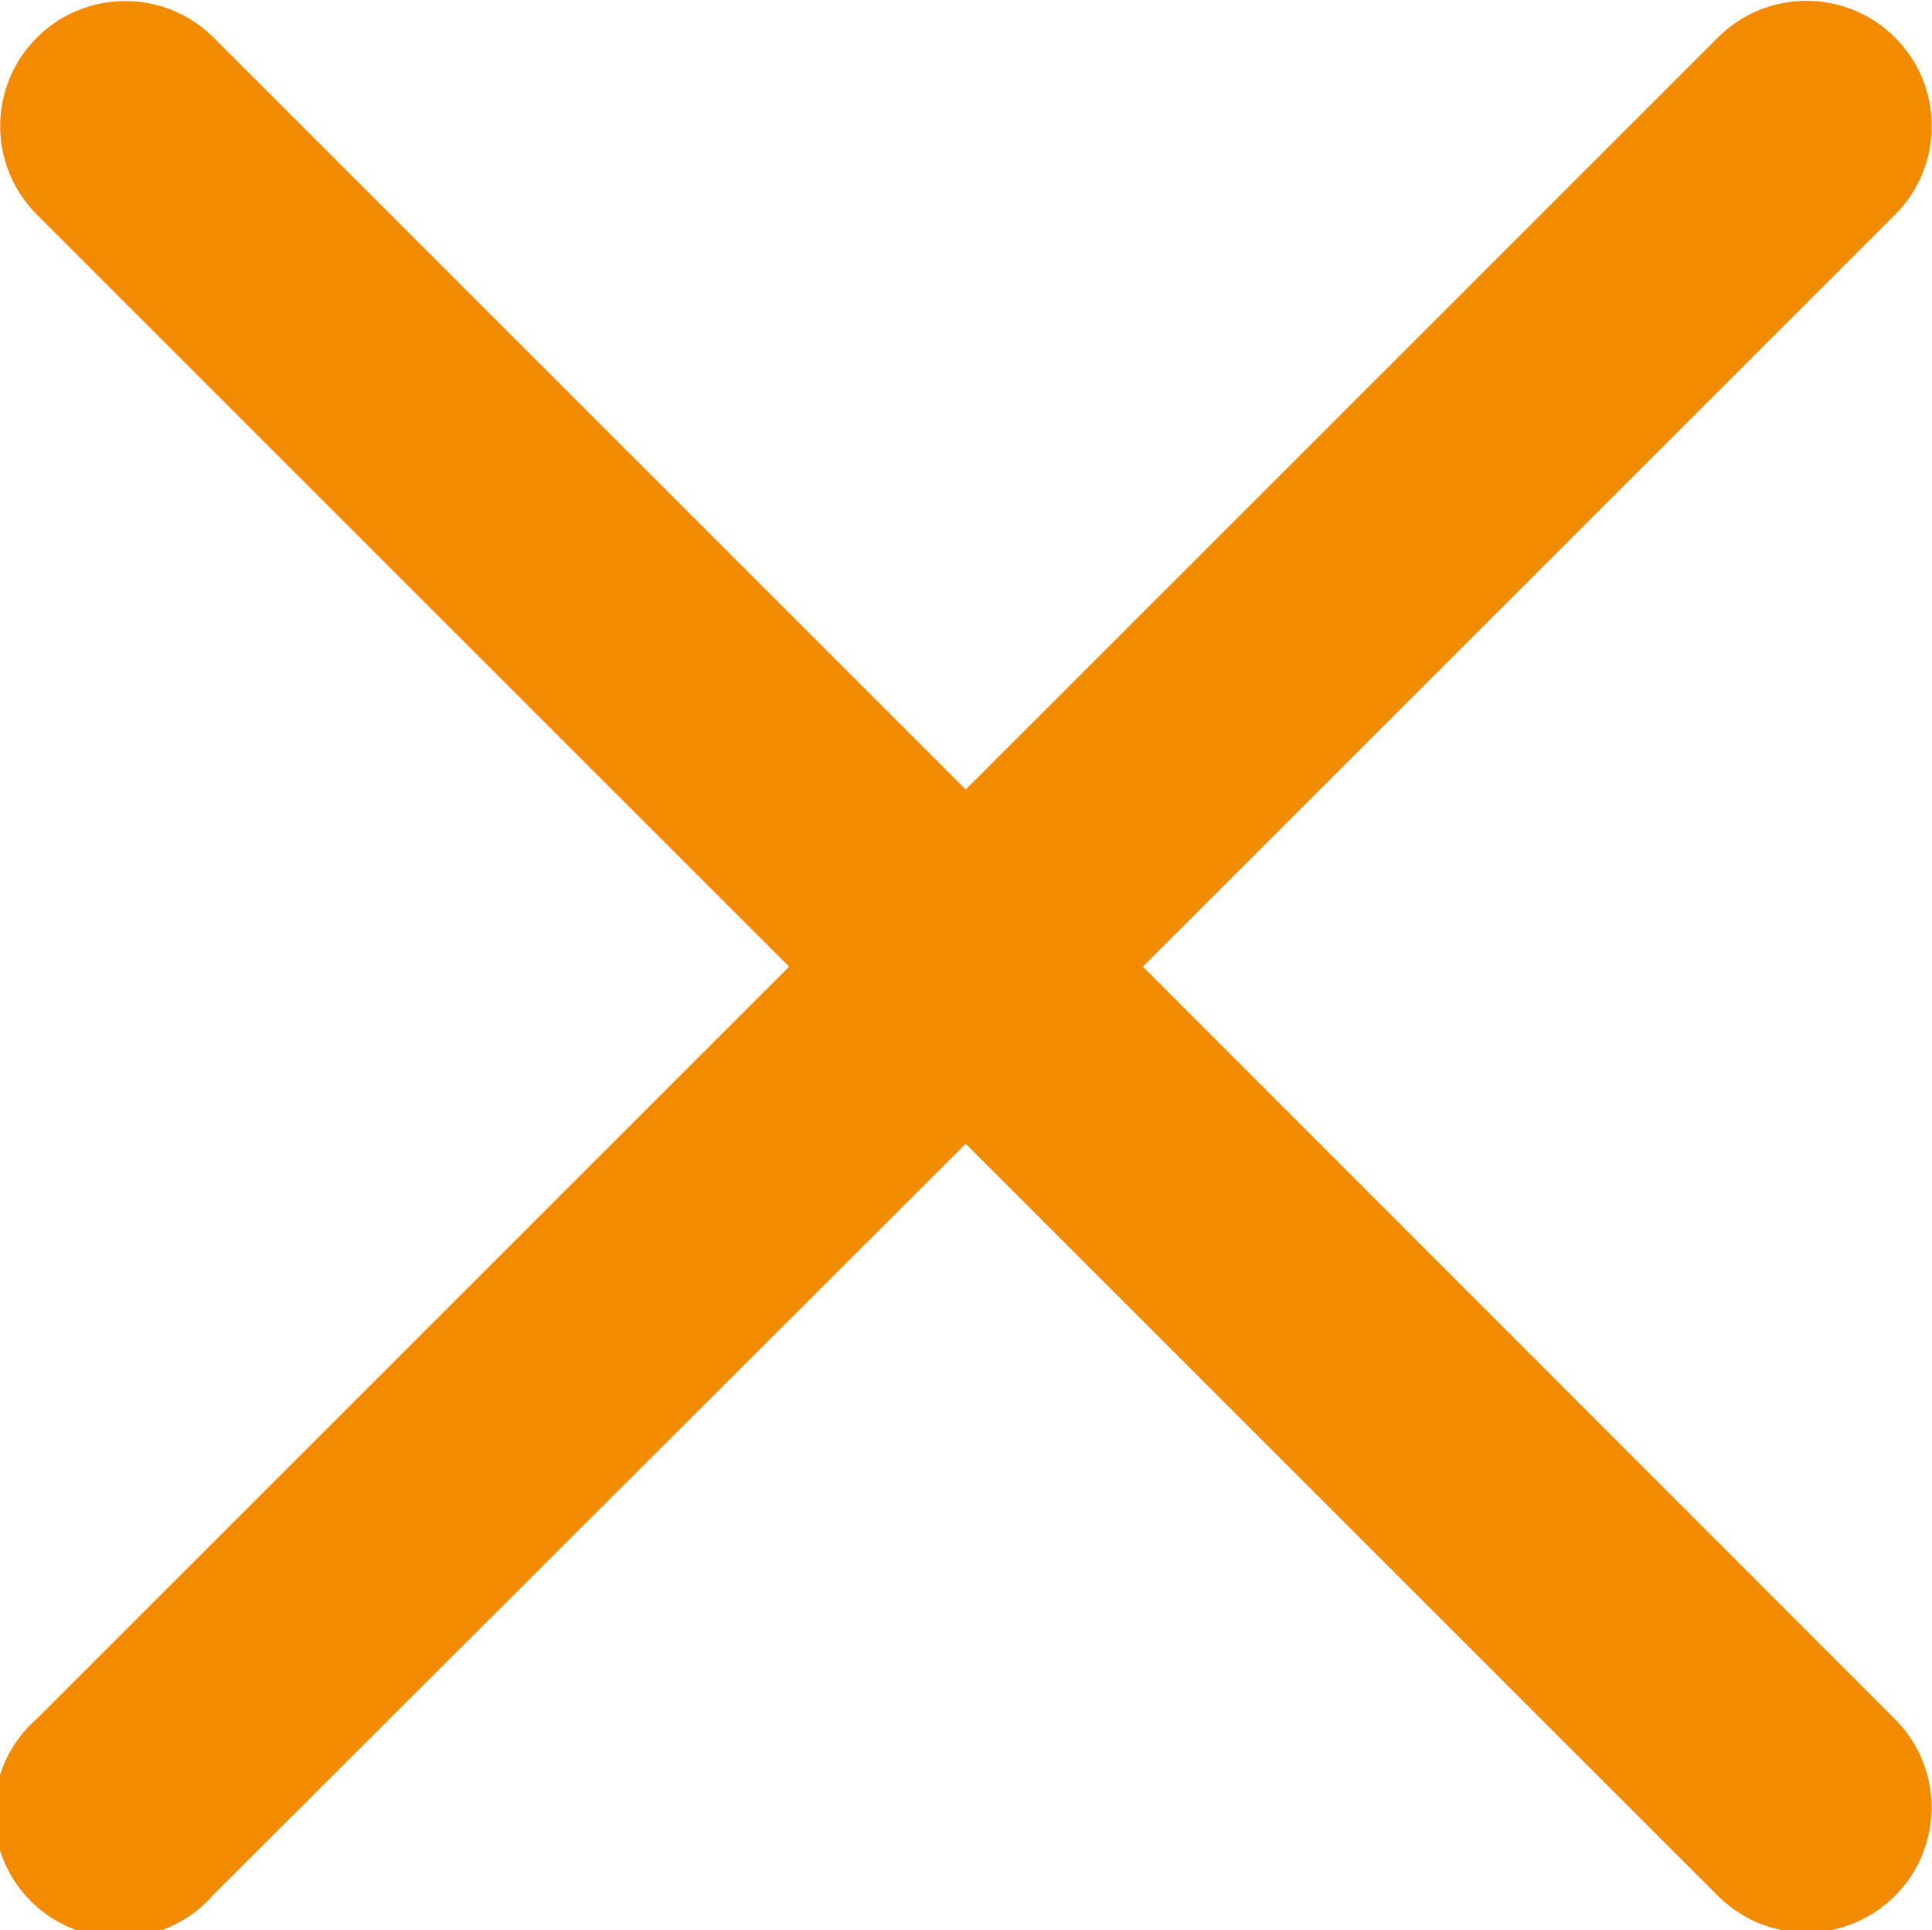
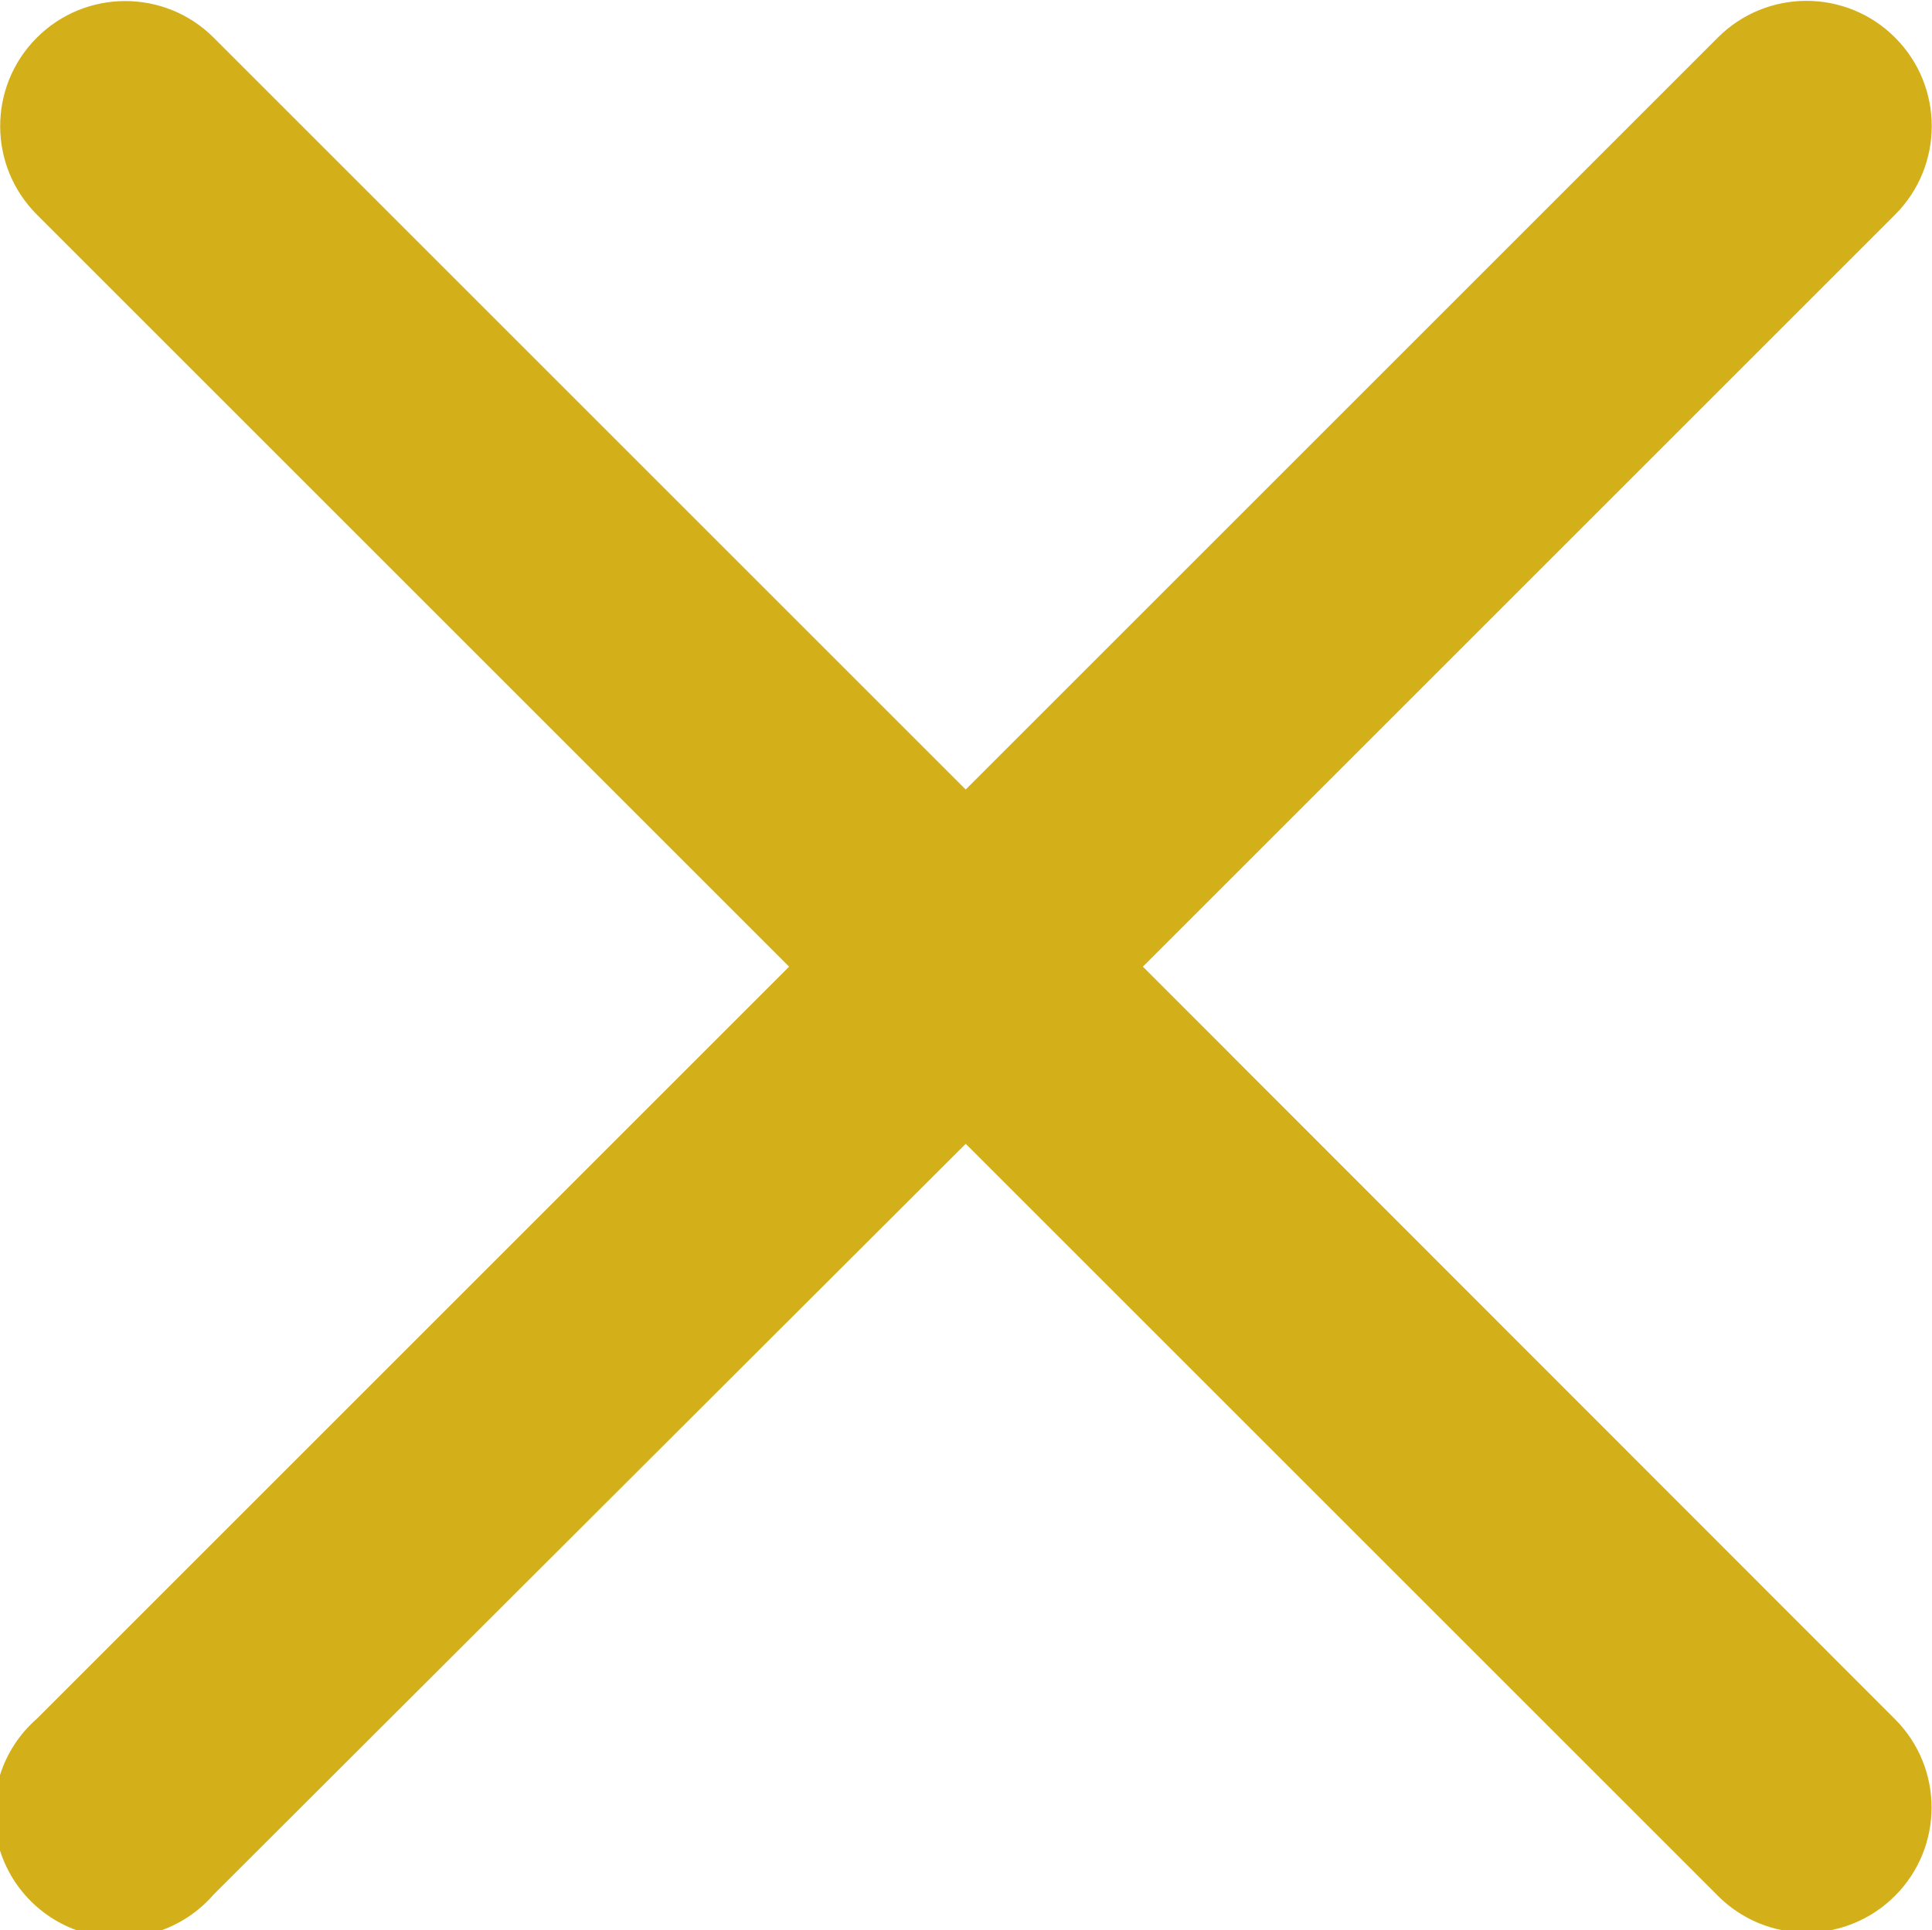
<svg xmlns="http://www.w3.org/2000/svg" viewBox="0 0 329.3 329">
-   <path d="M194.8 164.8L323 36.6a21.3 21.3 0 10-30.2-30.2L164.6 134.6 36.4 6.4A21.3 21.3 0 106.3 36.6l128.2 128.2L6.3 293A21.3 21.3 0 1036.4 323L164.6 195l128.2 128.2a21.3 21.3 0 0030.2 0 21.3 21.3 0 000-30.1zm0 0" fill="#f28b00" />
+   <path d="M194.8 164.8L323 36.6a21.3 21.3 0 10-30.2-30.2L164.6 134.6 36.4 6.4A21.3 21.3 0 106.3 36.6l128.2 128.2L6.3 293A21.3 21.3 0 1036.4 323L164.6 195l128.2 128.2a21.3 21.3 0 0030.2 0 21.3 21.3 0 000-30.1zm0 0" fill="#d3af1a" />
</svg>
